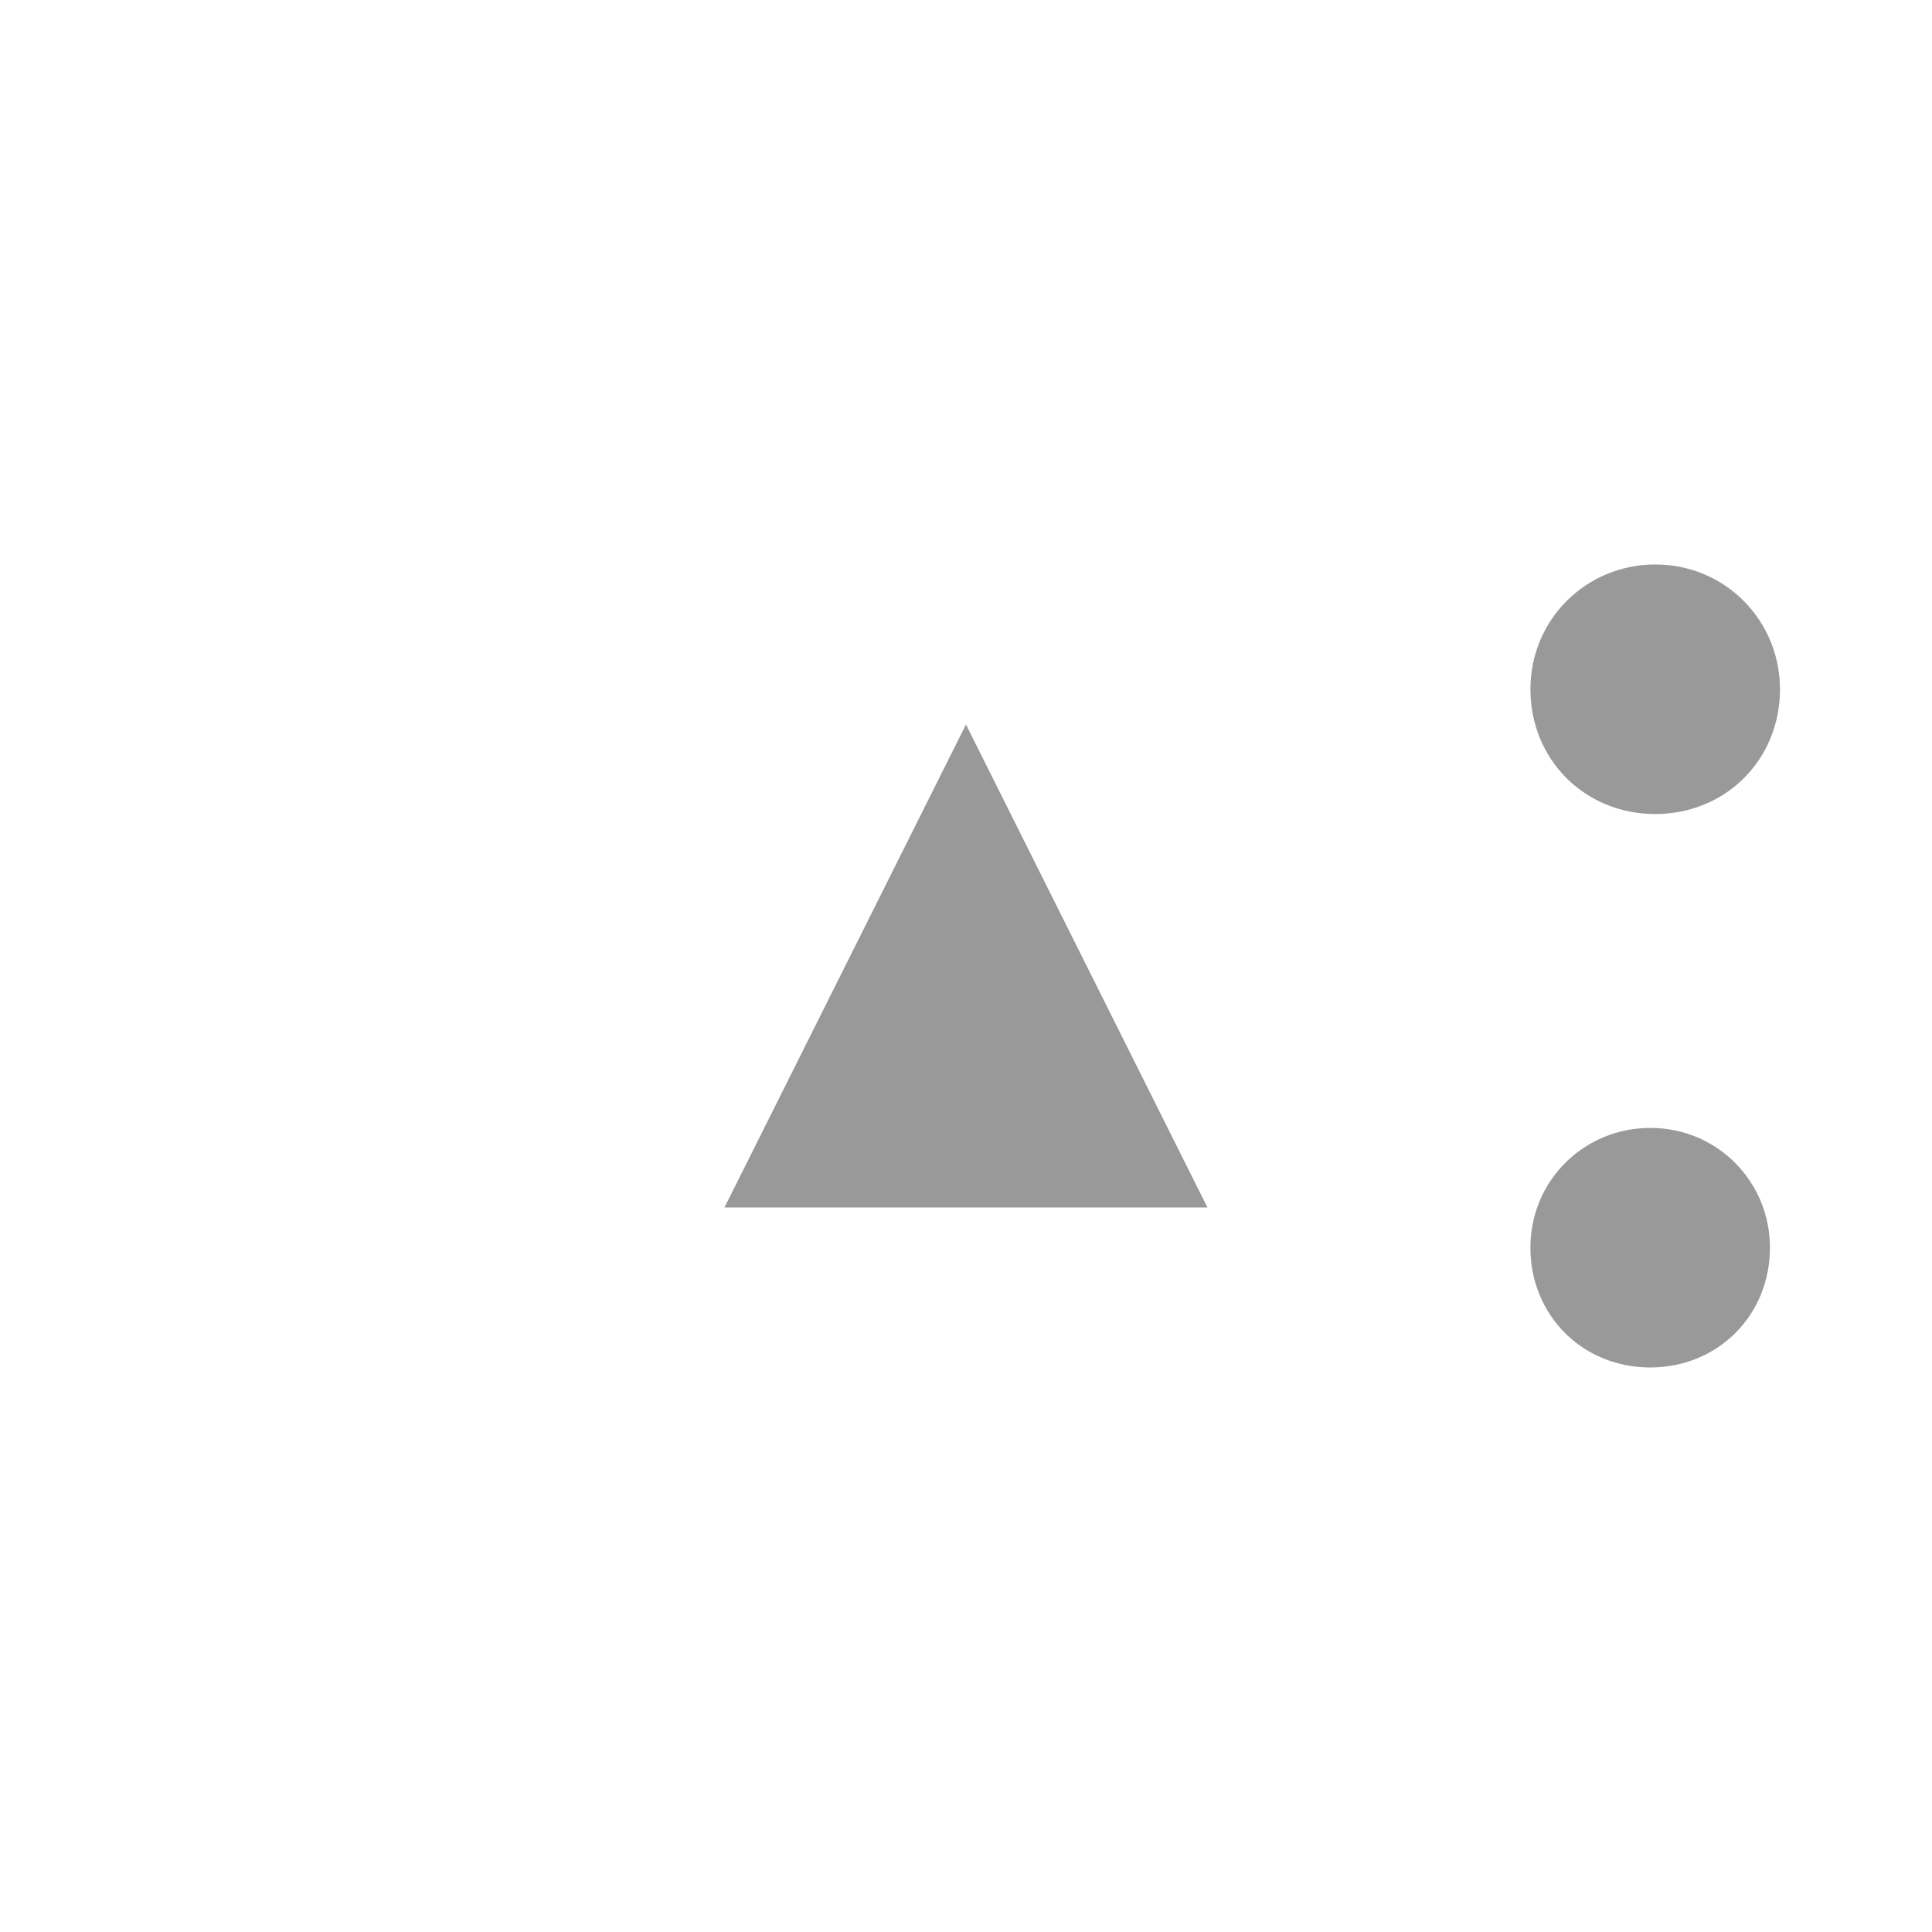
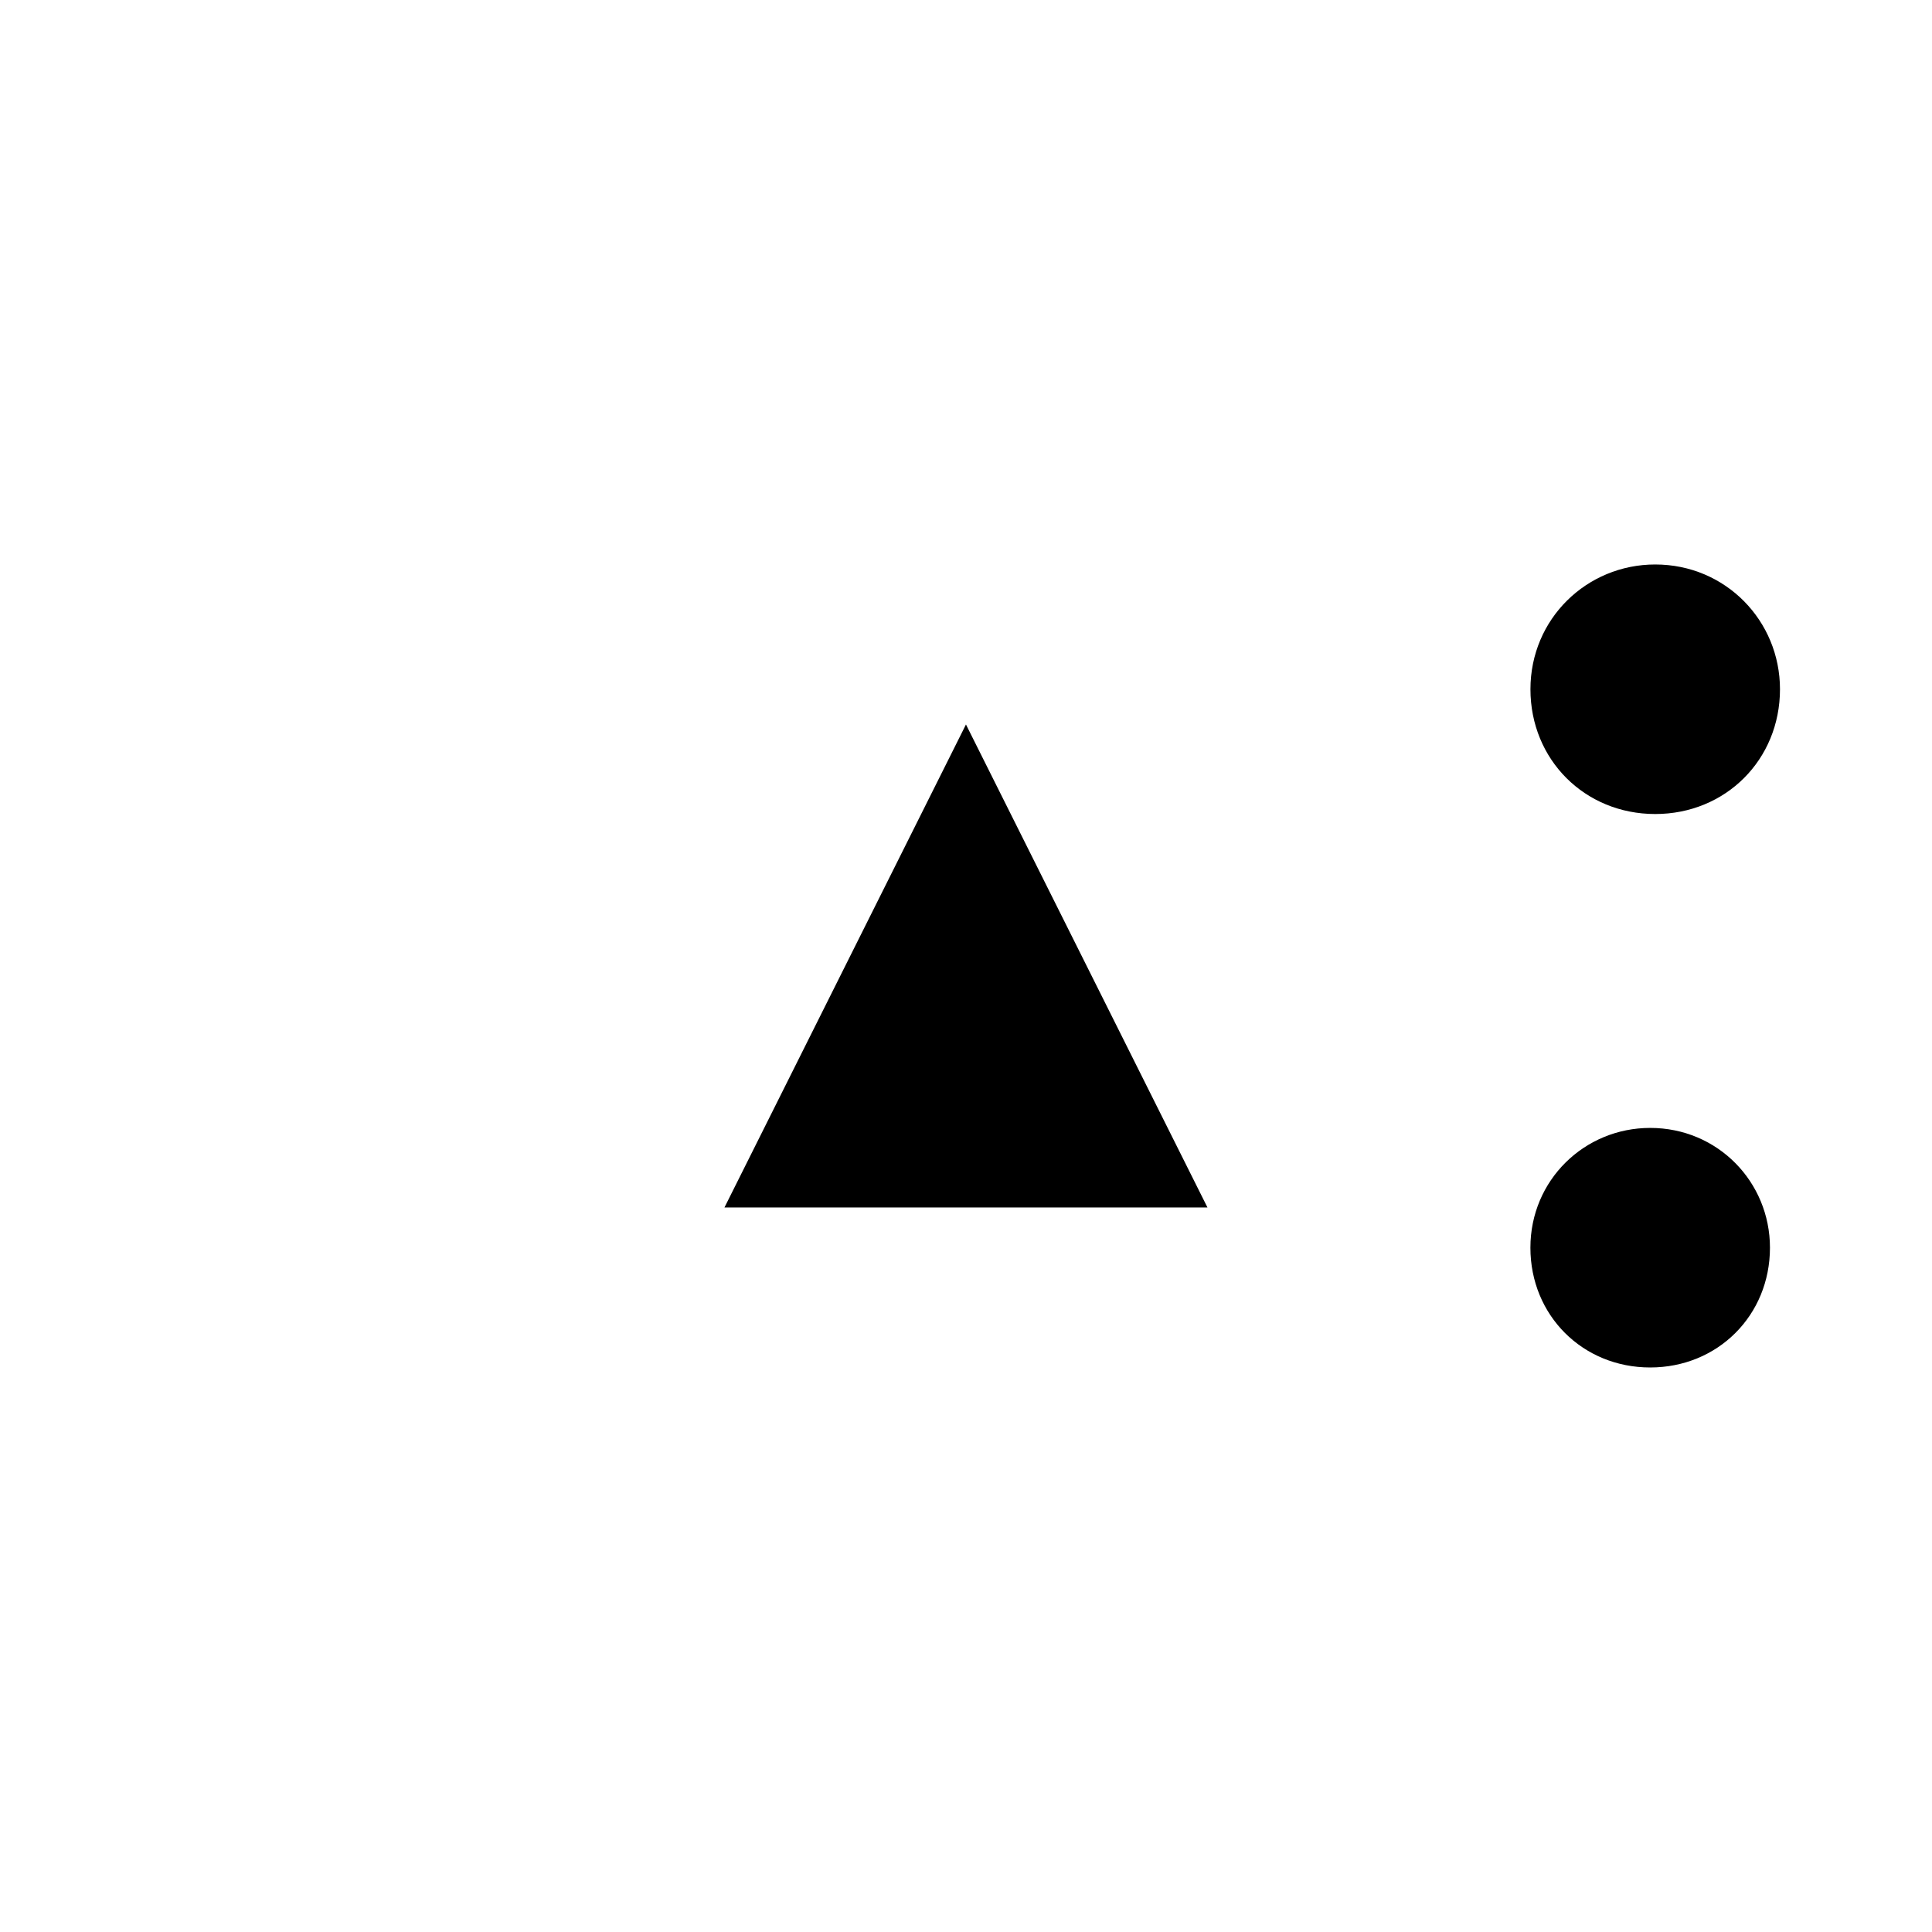
<svg xmlns="http://www.w3.org/2000/svg" width="25.401mm" height="25.4mm" viewBox="0 0 25.401 25.4" version="1.1" id="svg8304">
  <defs id="defs8301" />
  <g id="layer1" transform="translate(-363.5833,-281.7831)">
-     <g fill="#999999" stroke="none" id="g2298" transform="matrix(25.4,0,0,-25.4,261.9833,313.5331)">
+     <g stroke="none" id="g2298" transform="matrix(25.4,0,0,-25.4,261.9833,313.5331)">
      <g transform="translate(4.5,0.75)" id="g2296">
        <path class="fill" d="m 0,0.125 c 0,0 -0.125,-0.25 -0.125,-0.25 0,0 0.25,0 0.25,0 0,0 -0.125,0.25 -0.125,0.25" id="path2294" />
      </g>
    </g>
-     <g fill="#999999" stroke="none" id="g2304" transform="matrix(26.45833,0,0,-26.45833,256.3609,313.9961)">
+     <g stroke="none" id="g2304" transform="matrix(26.45833,0,0,-26.45833,256.3609,313.9961)">
      <g transform="rotate(-90,2.875,-2)" id="g2302">
        <path class="fill" d="M 0,0.062 C 0.035,0.062 0.062,0.035 0.062,0 0.062,-0.035 0.035,-0.062 0,-0.062 c -0.035,0 -0.062,0.028 -0.062,0.062 0,0.035 0.028,0.062 0.062,0.062" id="path2300" />
      </g>
    </g>
-     <g fill="#999999" stroke="none" id="g2310" transform="matrix(25.4,0,0,-25.4,261.4541,314.0622)">
+     <g stroke="none" id="g2310" transform="matrix(25.4,0,0,-25.4,261.4541,314.0622)">
      <g transform="rotate(-90,2.75,-2.125)" id="g2308">
        <path class="fill" d="M 0,0.062 C 0.035,0.062 0.062,0.035 0.062,0 0.062,-0.035 0.035,-0.062 0,-0.062 c -0.035,0 -0.062,0.028 -0.062,0.062 0,0.035 0.028,0.062 0.062,0.062" id="path2306" />
      </g>
    </g>
  </g>
</svg>
